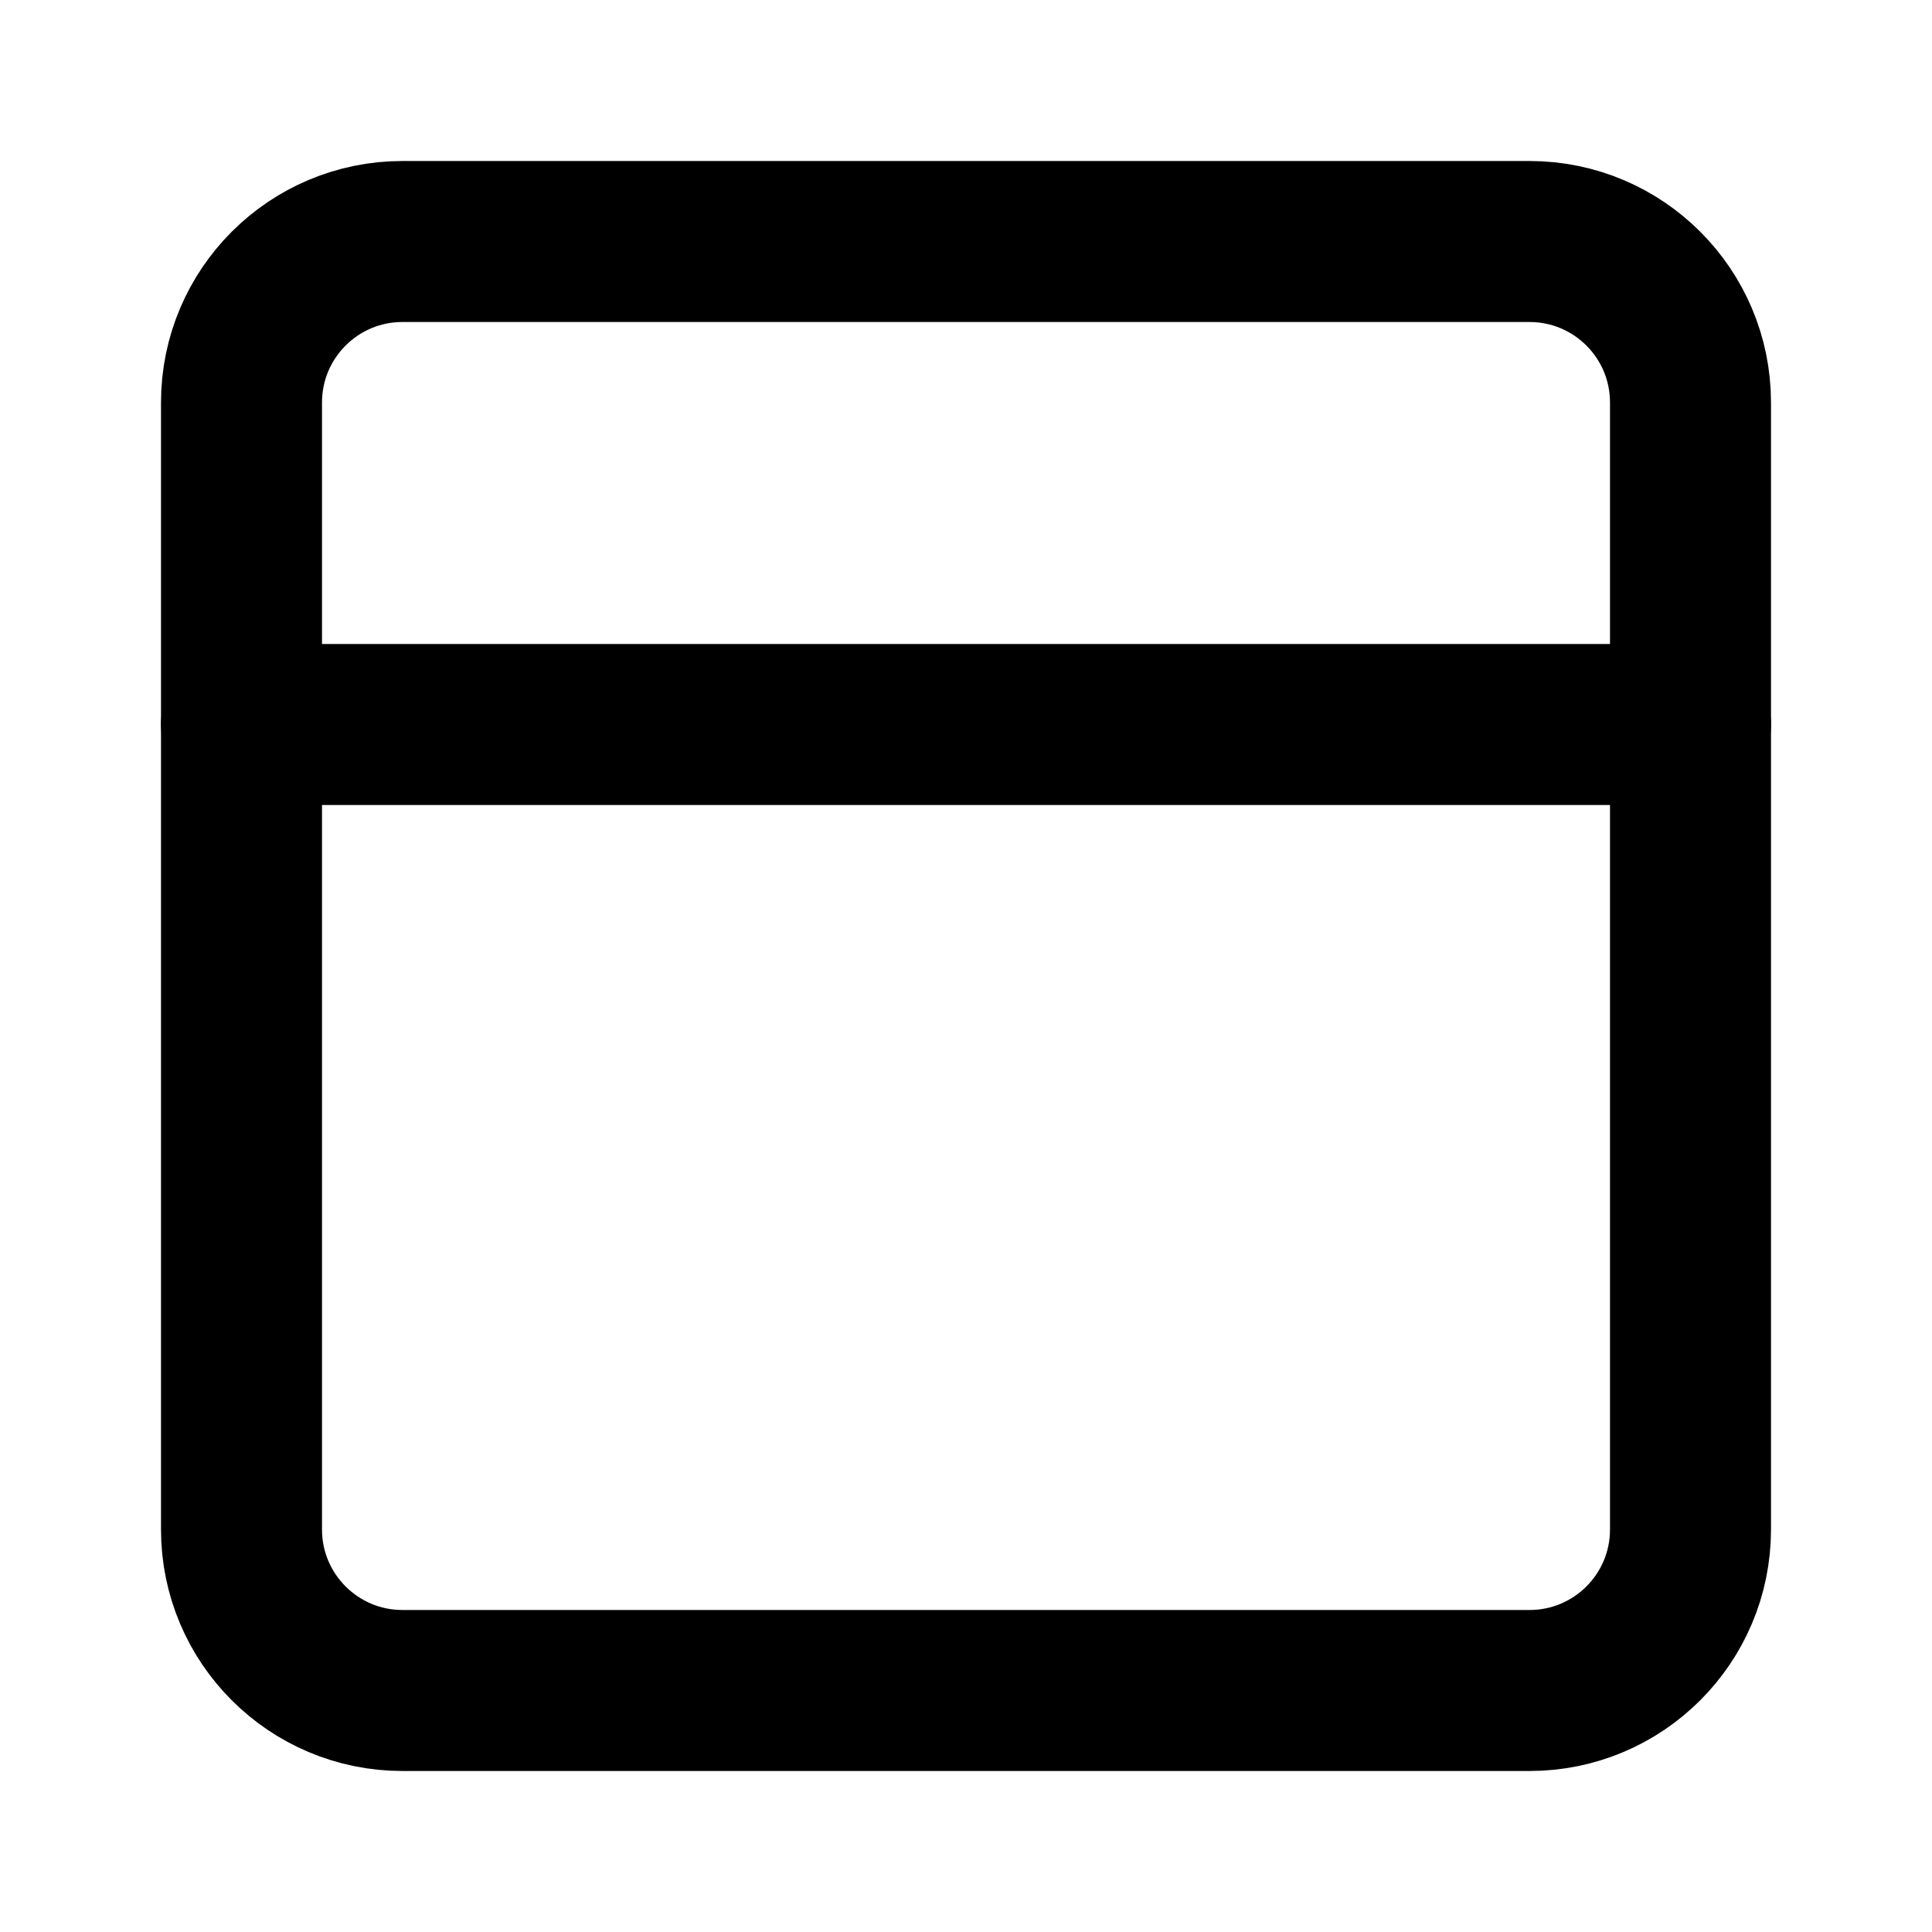
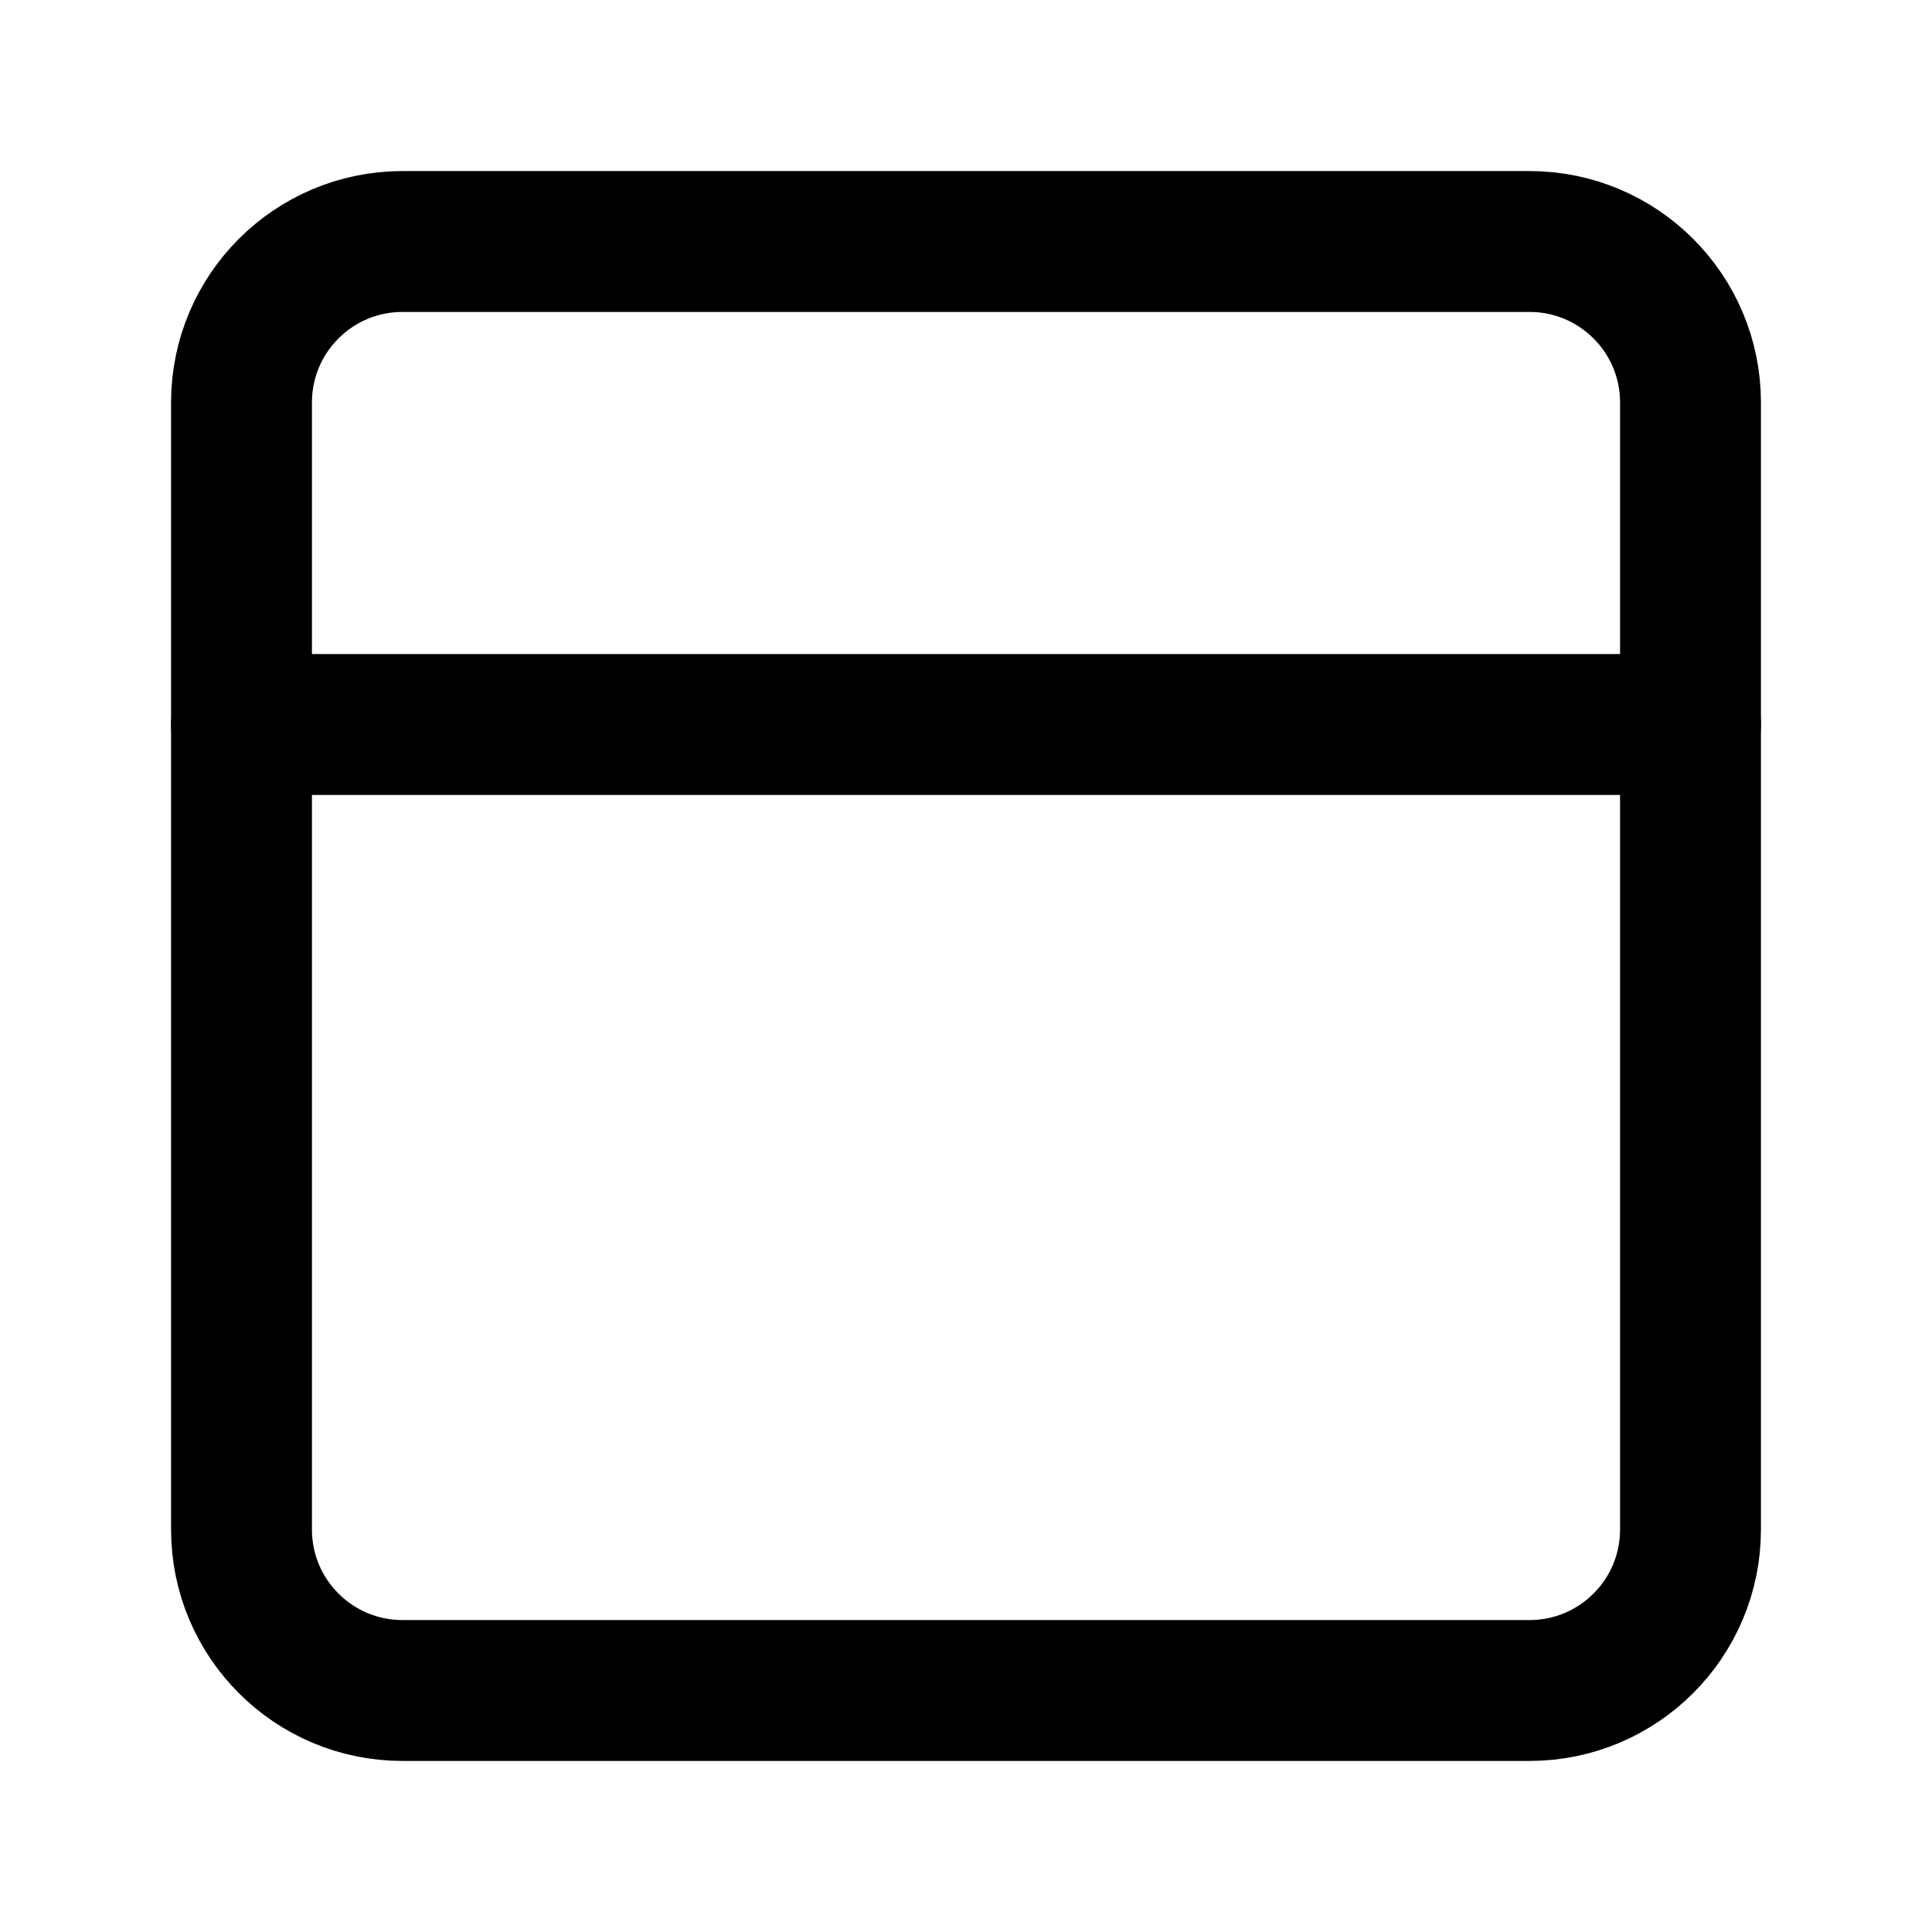
- <svg xmlns="http://www.w3.org/2000/svg" class="lucide lucide-panel-top" width="24" height="24" viewBox="0 0 24 24" fill="none" stroke="currentColor" stroke-width="2" stroke-linecap="round" stroke-linejoin="round">
+ <svg xmlns="http://www.w3.org/2000/svg" class="lucide lucide-panel-top" width="24" height="24" viewBox="0 0 24 24" fill="none" stroke="currentColor" stroke-width="1.75" stroke-linecap="round" stroke-linejoin="round">
  <rect width="18" height="18" x="3" y="3" rx="2" />
  <path d="M3 9h18" />
</svg>
